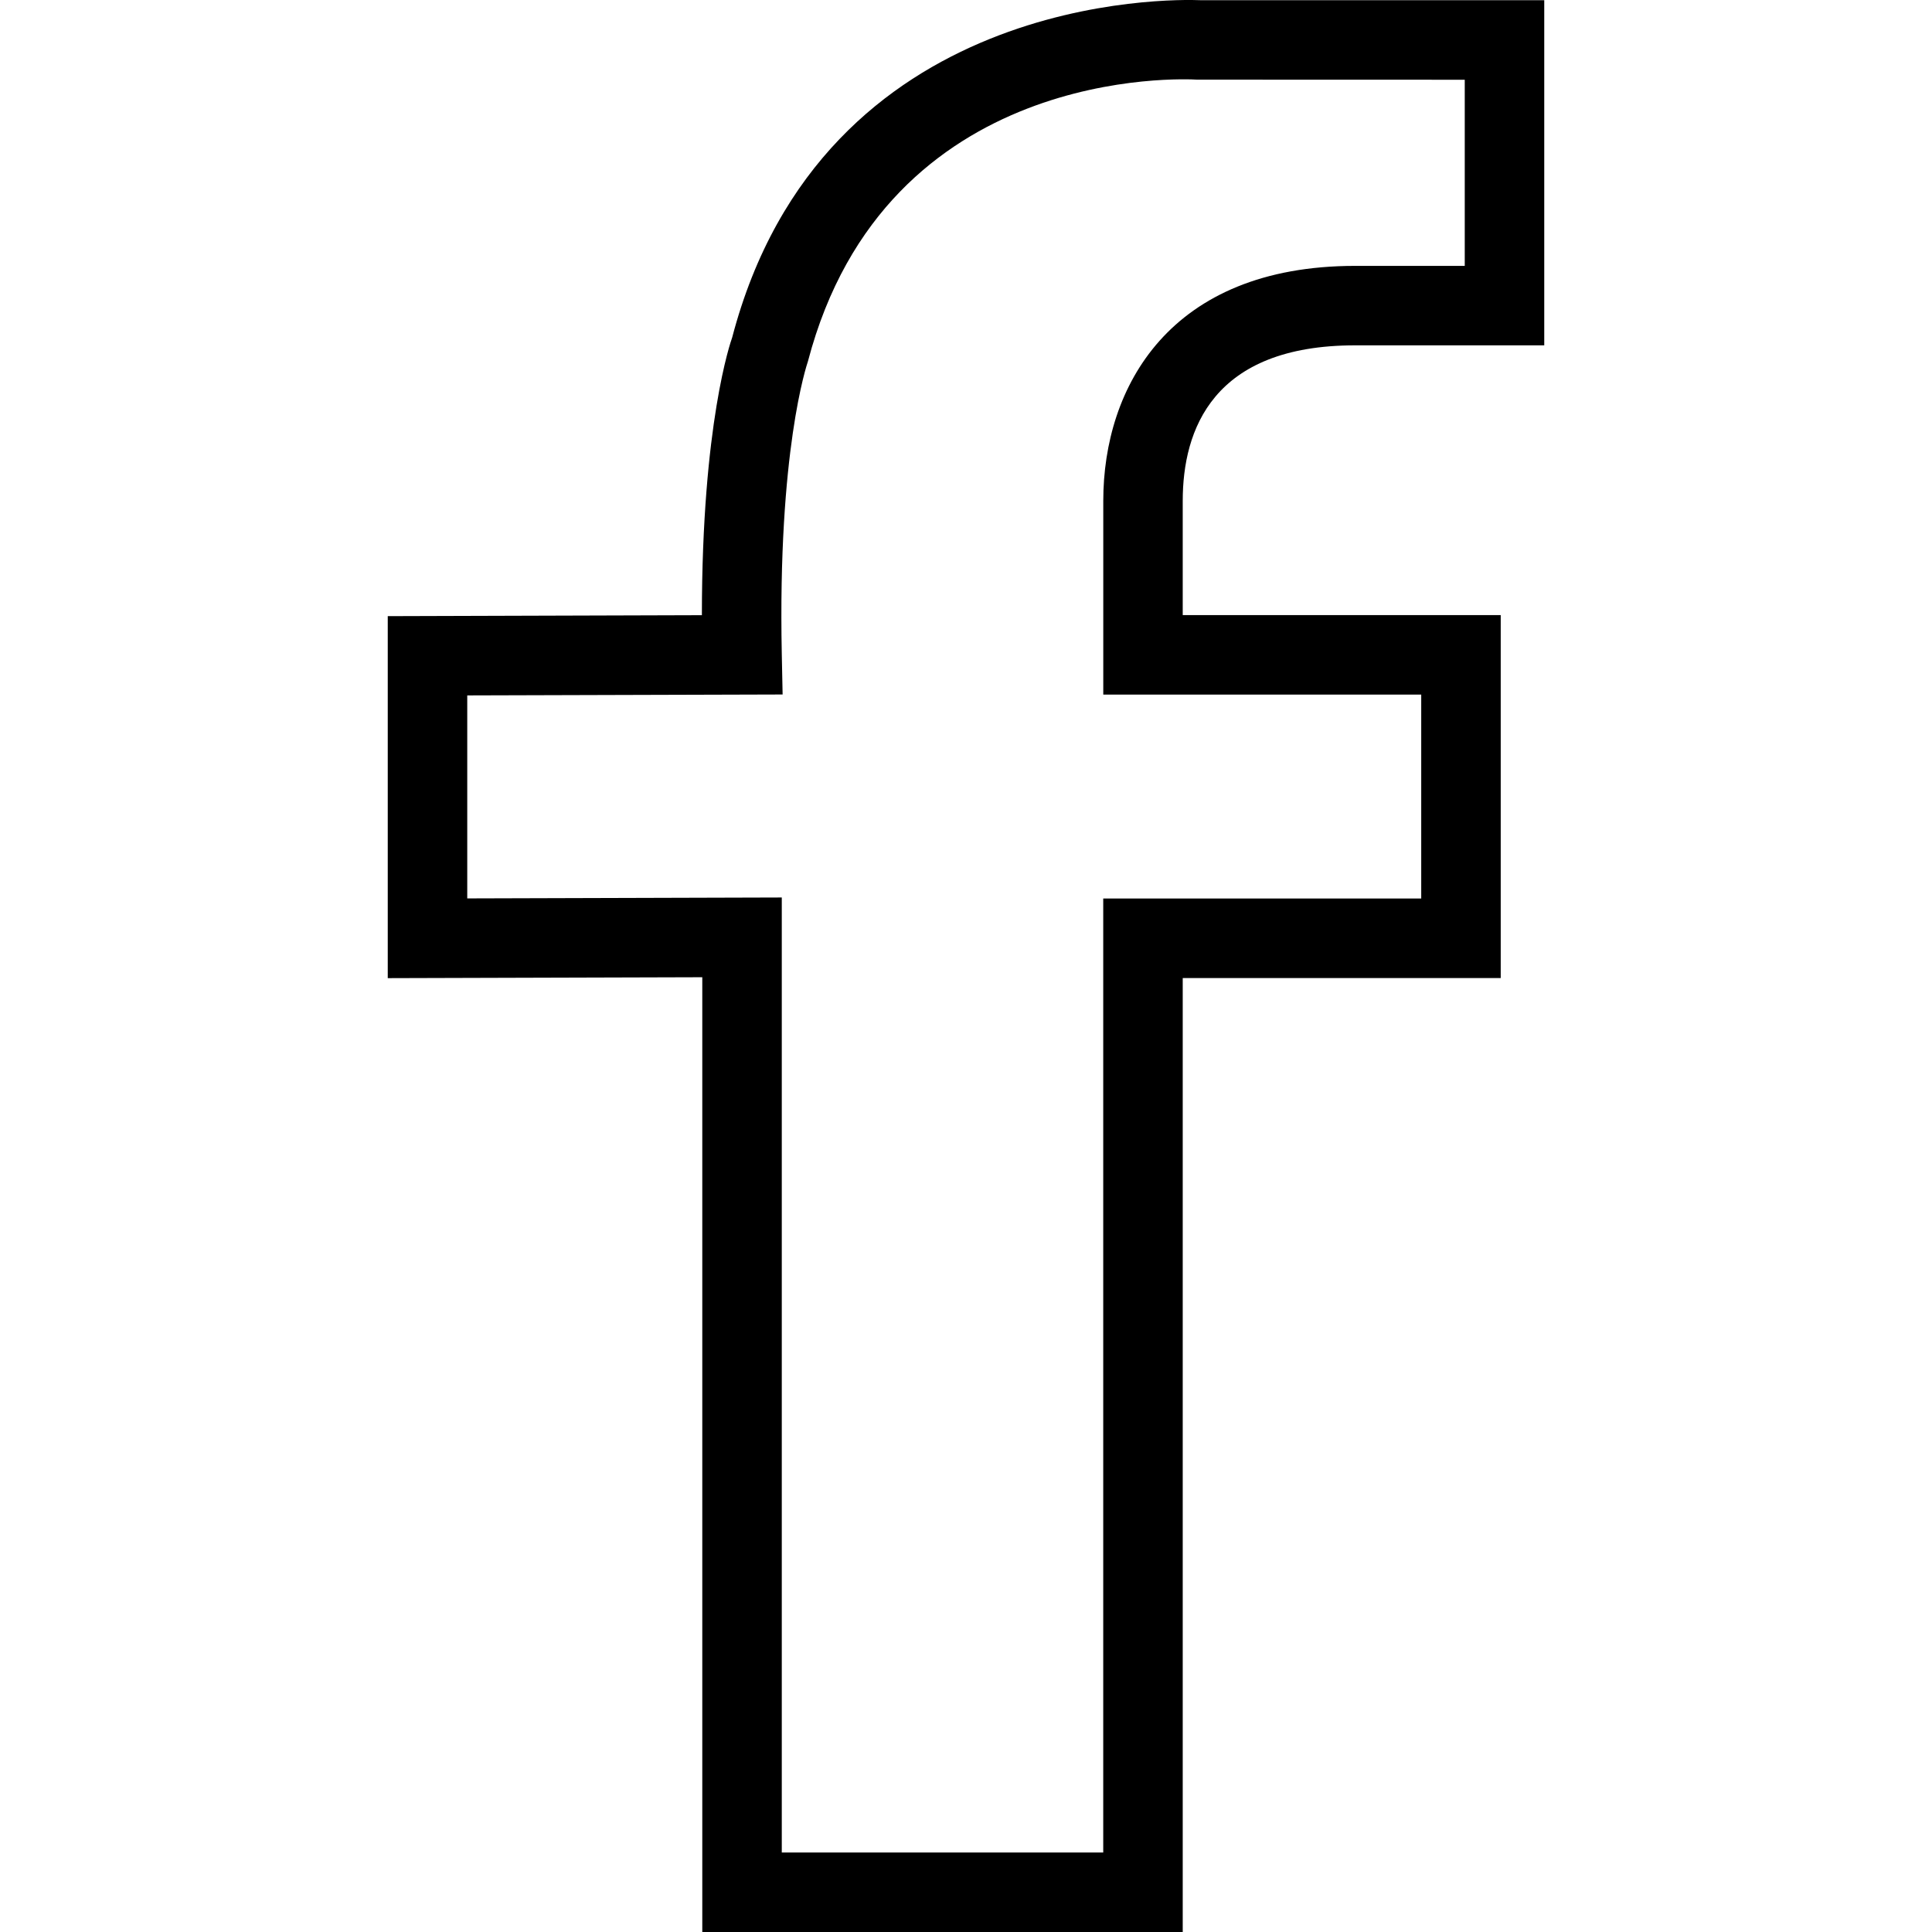
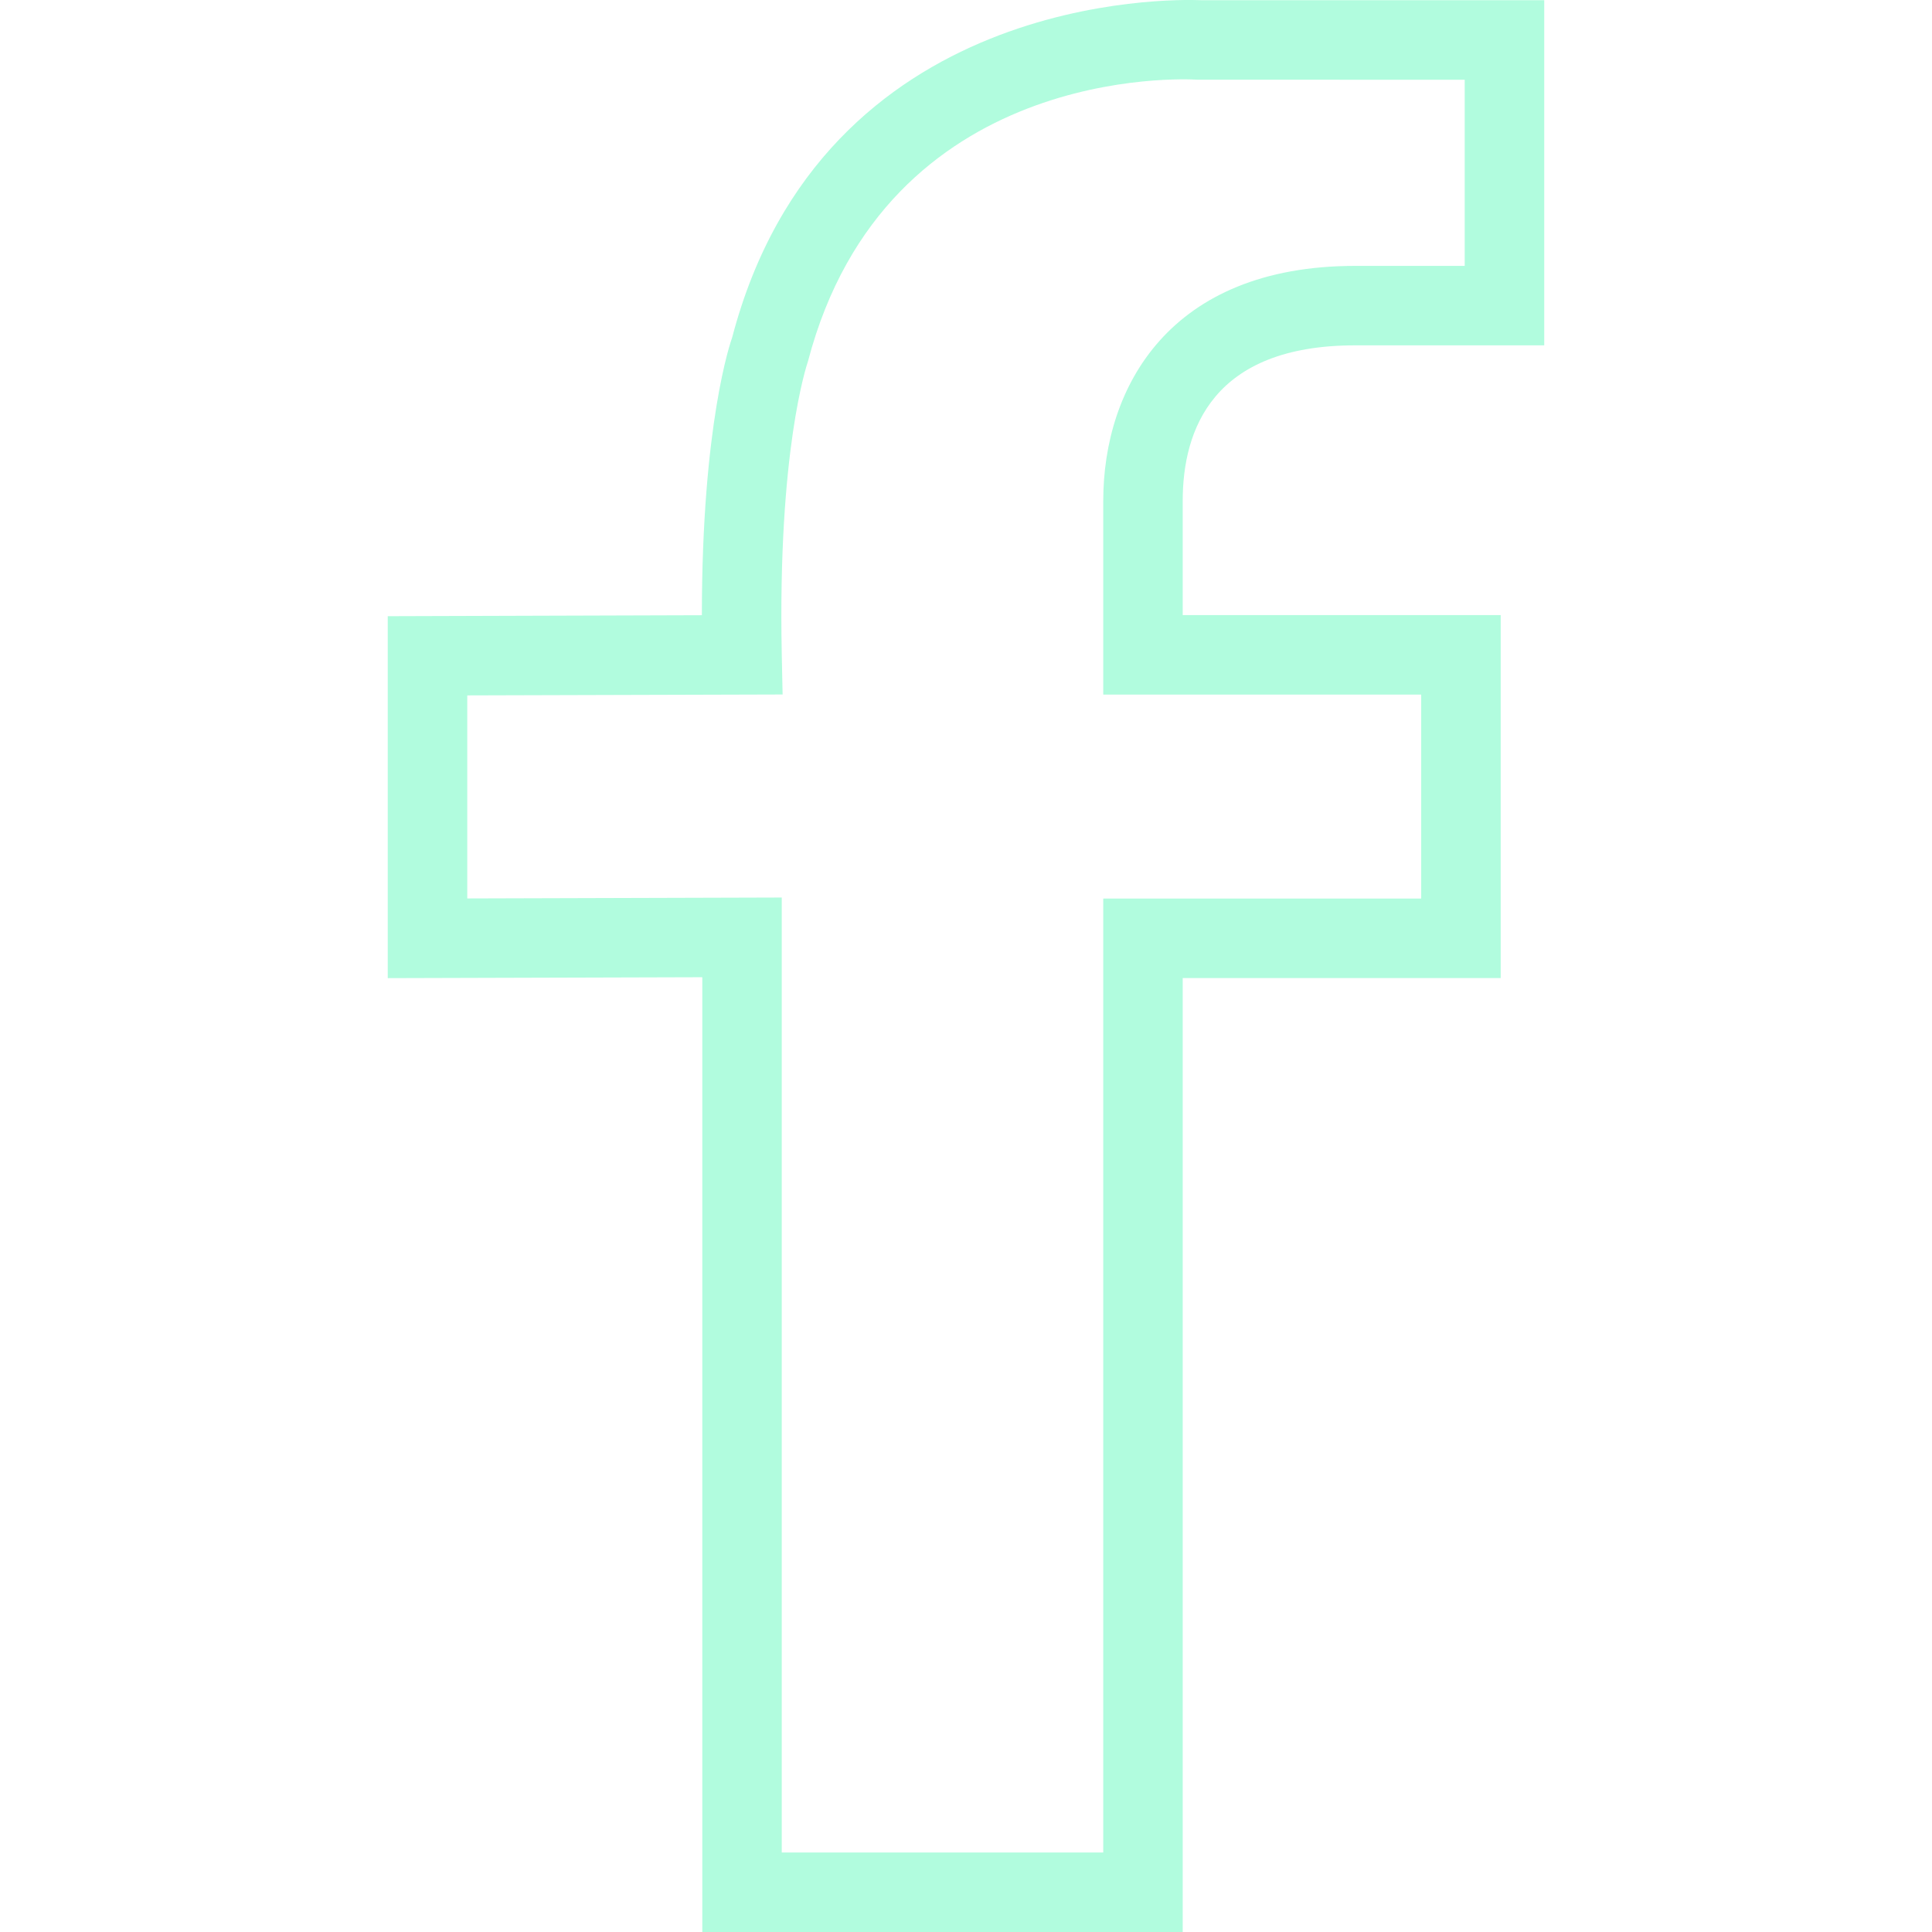
- <svg xmlns="http://www.w3.org/2000/svg" version="1.1" id="Capa_1" x="0px" y="0px" viewBox="0 0 48.605 48.605" style="enable-background:new 0 0 48.605 48.605;" xml:space="preserve">
-   <g>
-     <path d="M34.094,8.688h4.756V0.005h-8.643c-0.721-0.03-9.51-0.198-11.788,8.489c-0.033,0.091-0.761,2.157-0.761,6.983l-7.903,0.024   v9.107l7.913-0.023v24.021h12.087v-24h8v-9.131h-8v-2.873C29.755,10.816,30.508,8.688,34.094,8.688z M35.755,17.474v5.131h-8v24   h-8.087V22.579l-7.913,0.023v-5.107l7.934-0.023l-0.021-1.017c-0.104-5.112,0.625-7.262,0.658-7.365   c1.966-7.482,9.473-7.106,9.795-7.086l6.729,0.002v4.683h-2.756c-4.673,0-6.338,3.054-6.338,5.912v4.873L35.755,17.474   L35.755,17.474z" />
+ <svg xmlns="http://www.w3.org/2000/svg" xmlns:xlink="http://www.w3.org/1999/xlink" width="32px" height="32px" viewBox="0 0 32 32" version="1.1">
+   <defs>
+     <filter id="filter_1">
+       <feColorMatrix in="SourceGraphic" type="matrix" values="0 0 0 0 0.439 0 0 0 0 0.973 0 0 0 0 0.729 0 0 0 1 0" />
+     </filter>
+     <path d="M0 0L32 0L32 32L0 32L0 0Z" id="path_1" />
+     <clipPath id="mask_1">
+       <use xlink:href="#path_1" />
+     </clipPath>
+   </defs>
+   <g id="facebook" filter="url(#filter_1)">
+     <path d="M0 0L32 0L32 32L0 32L0 0Z" id="Background" fill="none" fill-rule="evenodd" stroke="none" />
+     <g clip-path="url(#mask_1)">
+       <g id="Group" transform="translate(6.422363 0)">
+         <path d="M16.024 5.72L19.155 5.72L19.155 0.003L13.465 0.003C12.99 -0.016 7.204 -0.127 5.704 5.592C5.682 5.652 5.203 7.012 5.203 10.19L0 10.206L0 16.201L5.21 16.186L5.21 32.001L13.167 32.001L13.167 16.2L18.434 16.2L18.434 10.188L13.167 10.188L13.167 8.297C13.167 7.121 13.663 5.72 16.024 5.72L16.024 5.72ZM17.117 11.505L17.117 14.883L11.851 14.883L11.851 30.683L6.526 30.683L6.526 14.866L1.317 14.881L1.317 11.518L6.54 11.503L6.526 10.834C6.458 7.468 6.938 6.053 6.96 5.985C8.254 1.059 13.196 1.306 13.408 1.32L17.838 1.321L17.838 4.404L16.024 4.404C12.947 4.404 11.851 6.415 11.851 8.296L11.851 11.505L17.117 11.505L17.117 11.505L17.117 11.505Z" id="Shape" fill="#000000" fill-rule="evenodd" stroke="none" />
+       </g>
+     </g>
  </g>
-   <g>
- </g>
-   <g>
- </g>
-   <g>
- </g>
-   <g>
- </g>
-   <g>
- </g>
-   <g>
- </g>
-   <g>
- </g>
-   <g>
- </g>
-   <g>
- </g>
-   <g>
- </g>
-   <g>
- </g>
-   <g>
- </g>
-   <g>
- </g>
-   <g>
- </g>
-   <g>
- </g>
</svg>
